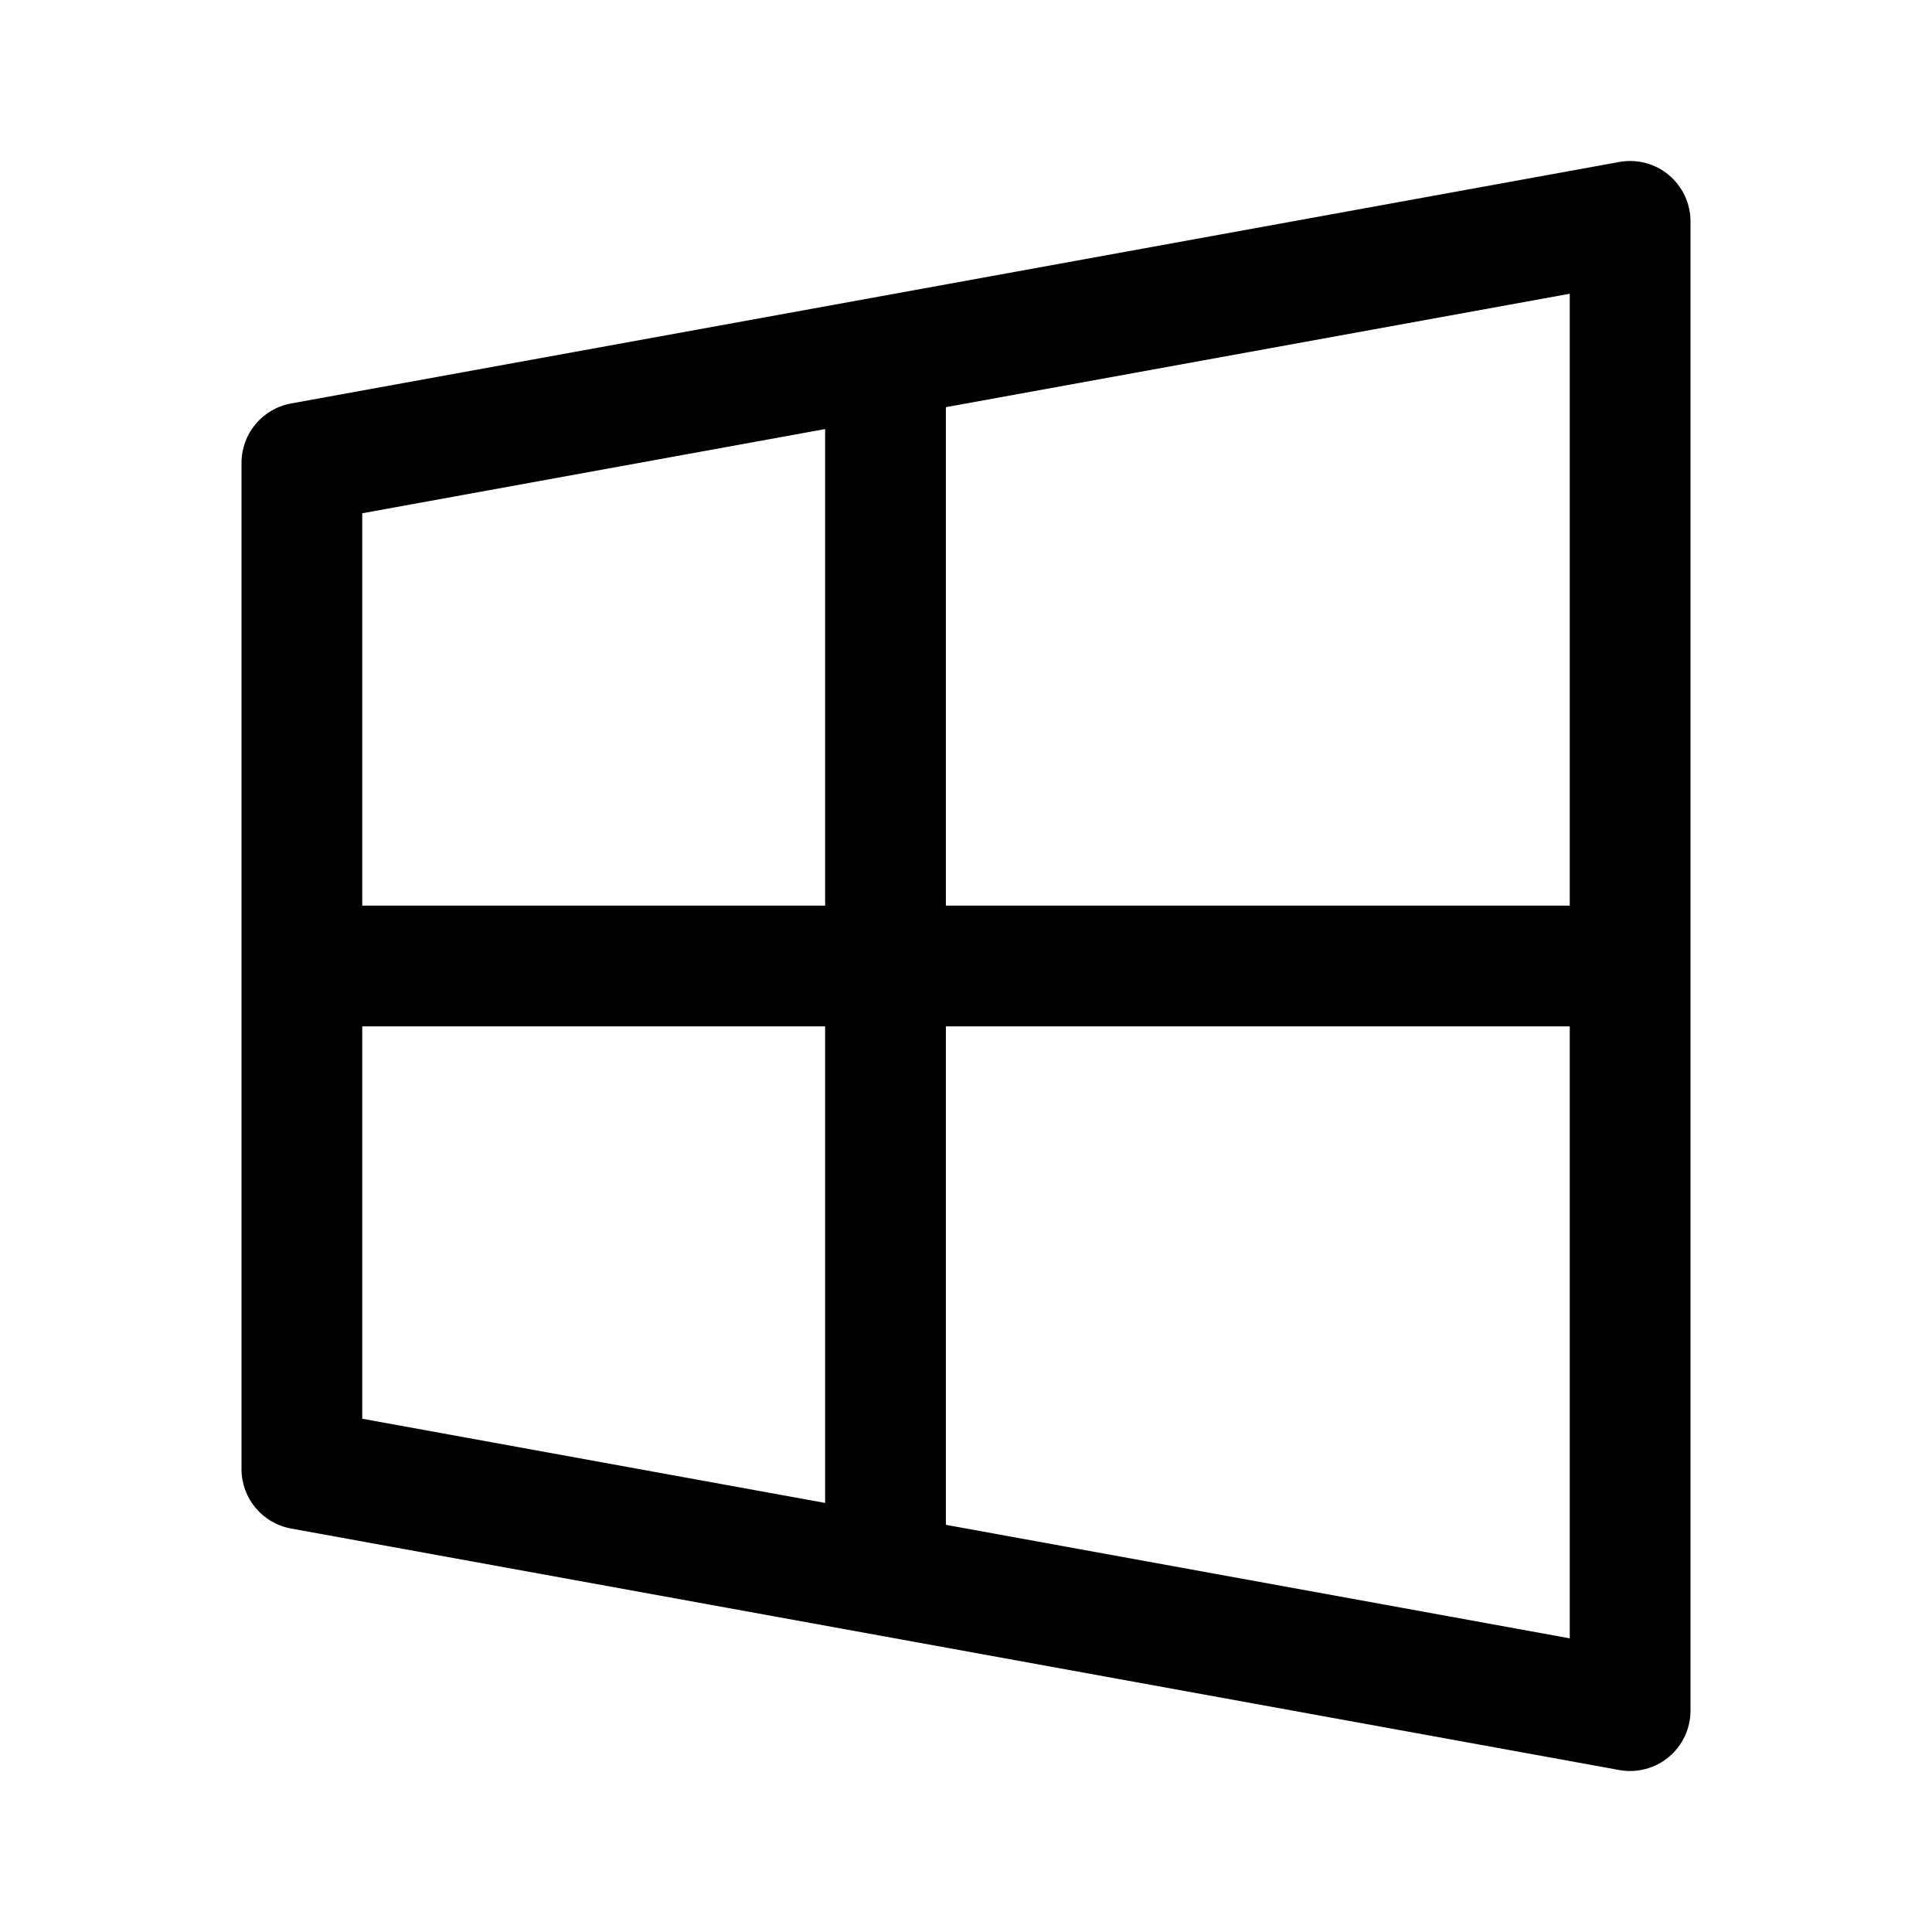
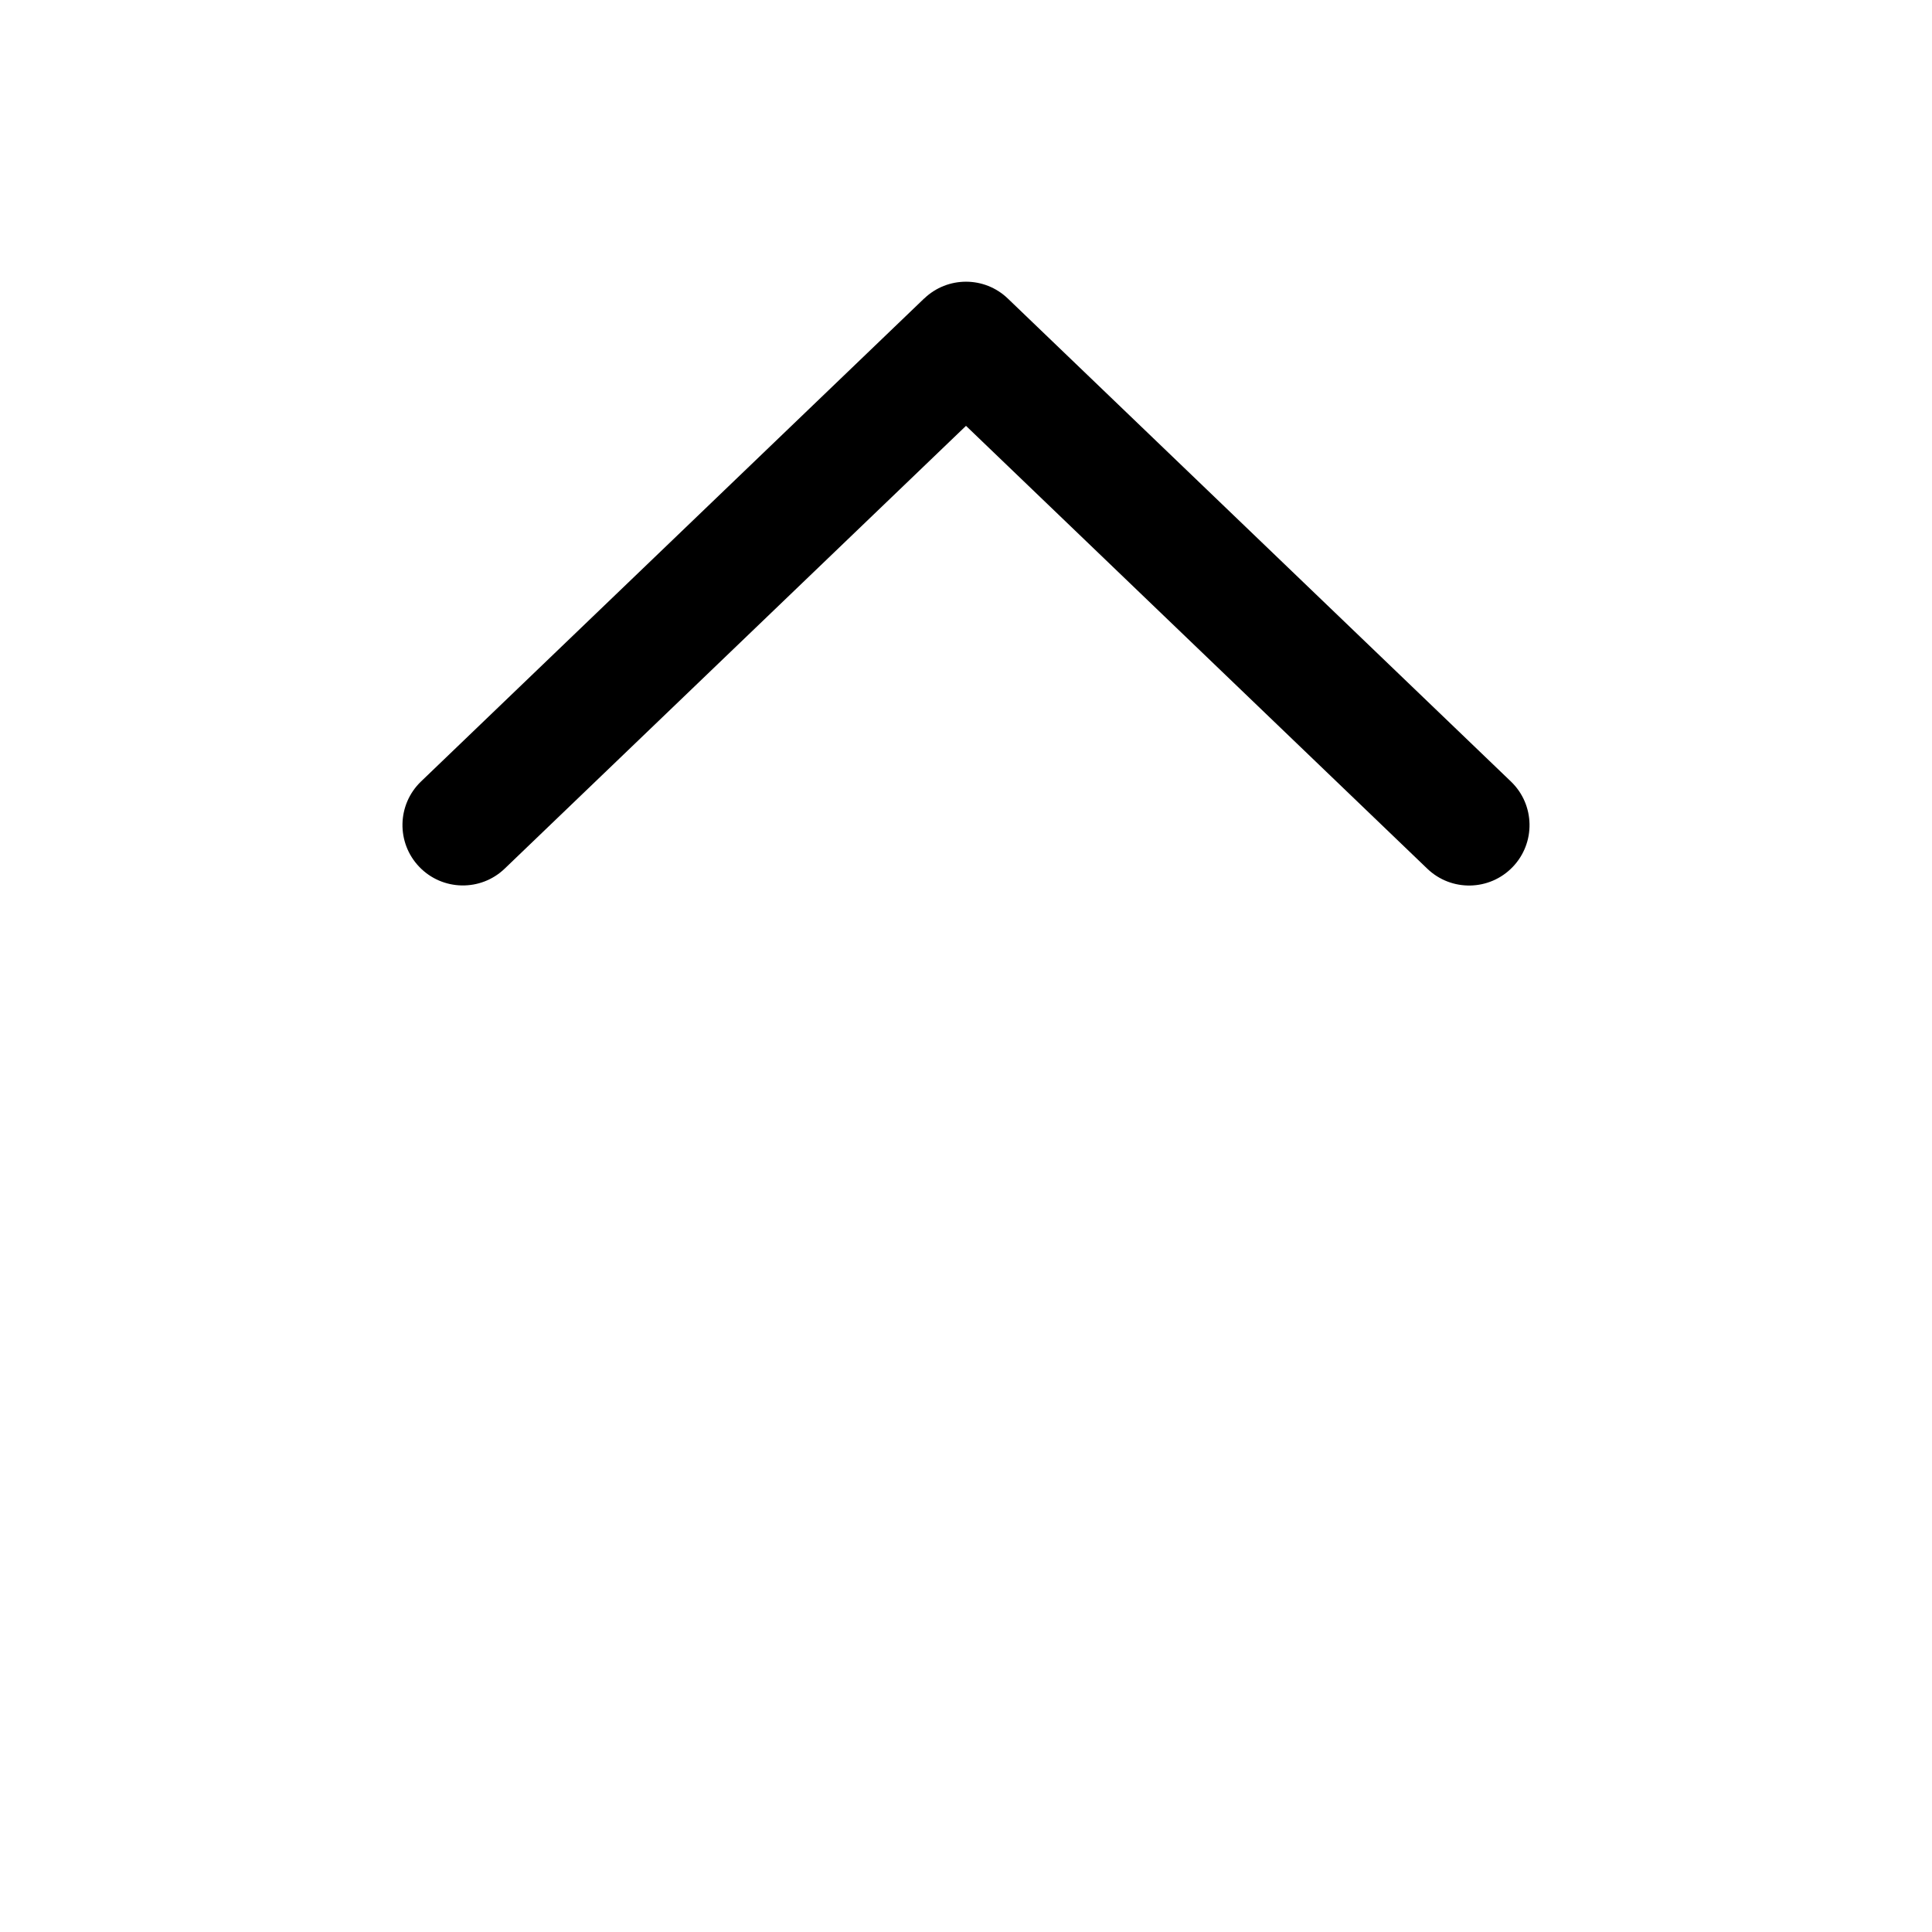
<svg xmlns="http://www.w3.org/2000/svg" width="24" height="24">
-   <path fill-rule="evenodd" d="M20.73 2.174a.75.75 0 01.27.576v18.5a.75.75 0 01-.884.738l-16.5-3A.75.75 0 013 18.25V5.75a.75.75 0 01.616-.738l16.5-3a.75.75 0 01.615.162zm-8.98 2.884v6.192h7.75V3.649l-7.75 1.409zm7.75 7.692h-7.75v6.192l7.75 1.41V12.75zm-9.25 5.92v-5.92H4.5v4.874l5.75 1.046zM4.5 11.25h5.75V5.33L4.5 6.376v4.874z" />
+   <path fill-rule="evenodd" d="M11.48 3.709a.75.75 0 011.04 0l6.25 6a.75.75 0 11-1.04 1.082L12 5.29l-5.73 5.5a.75.75 0 11-1.04-1.082l6.25-6z" />
</svg>
